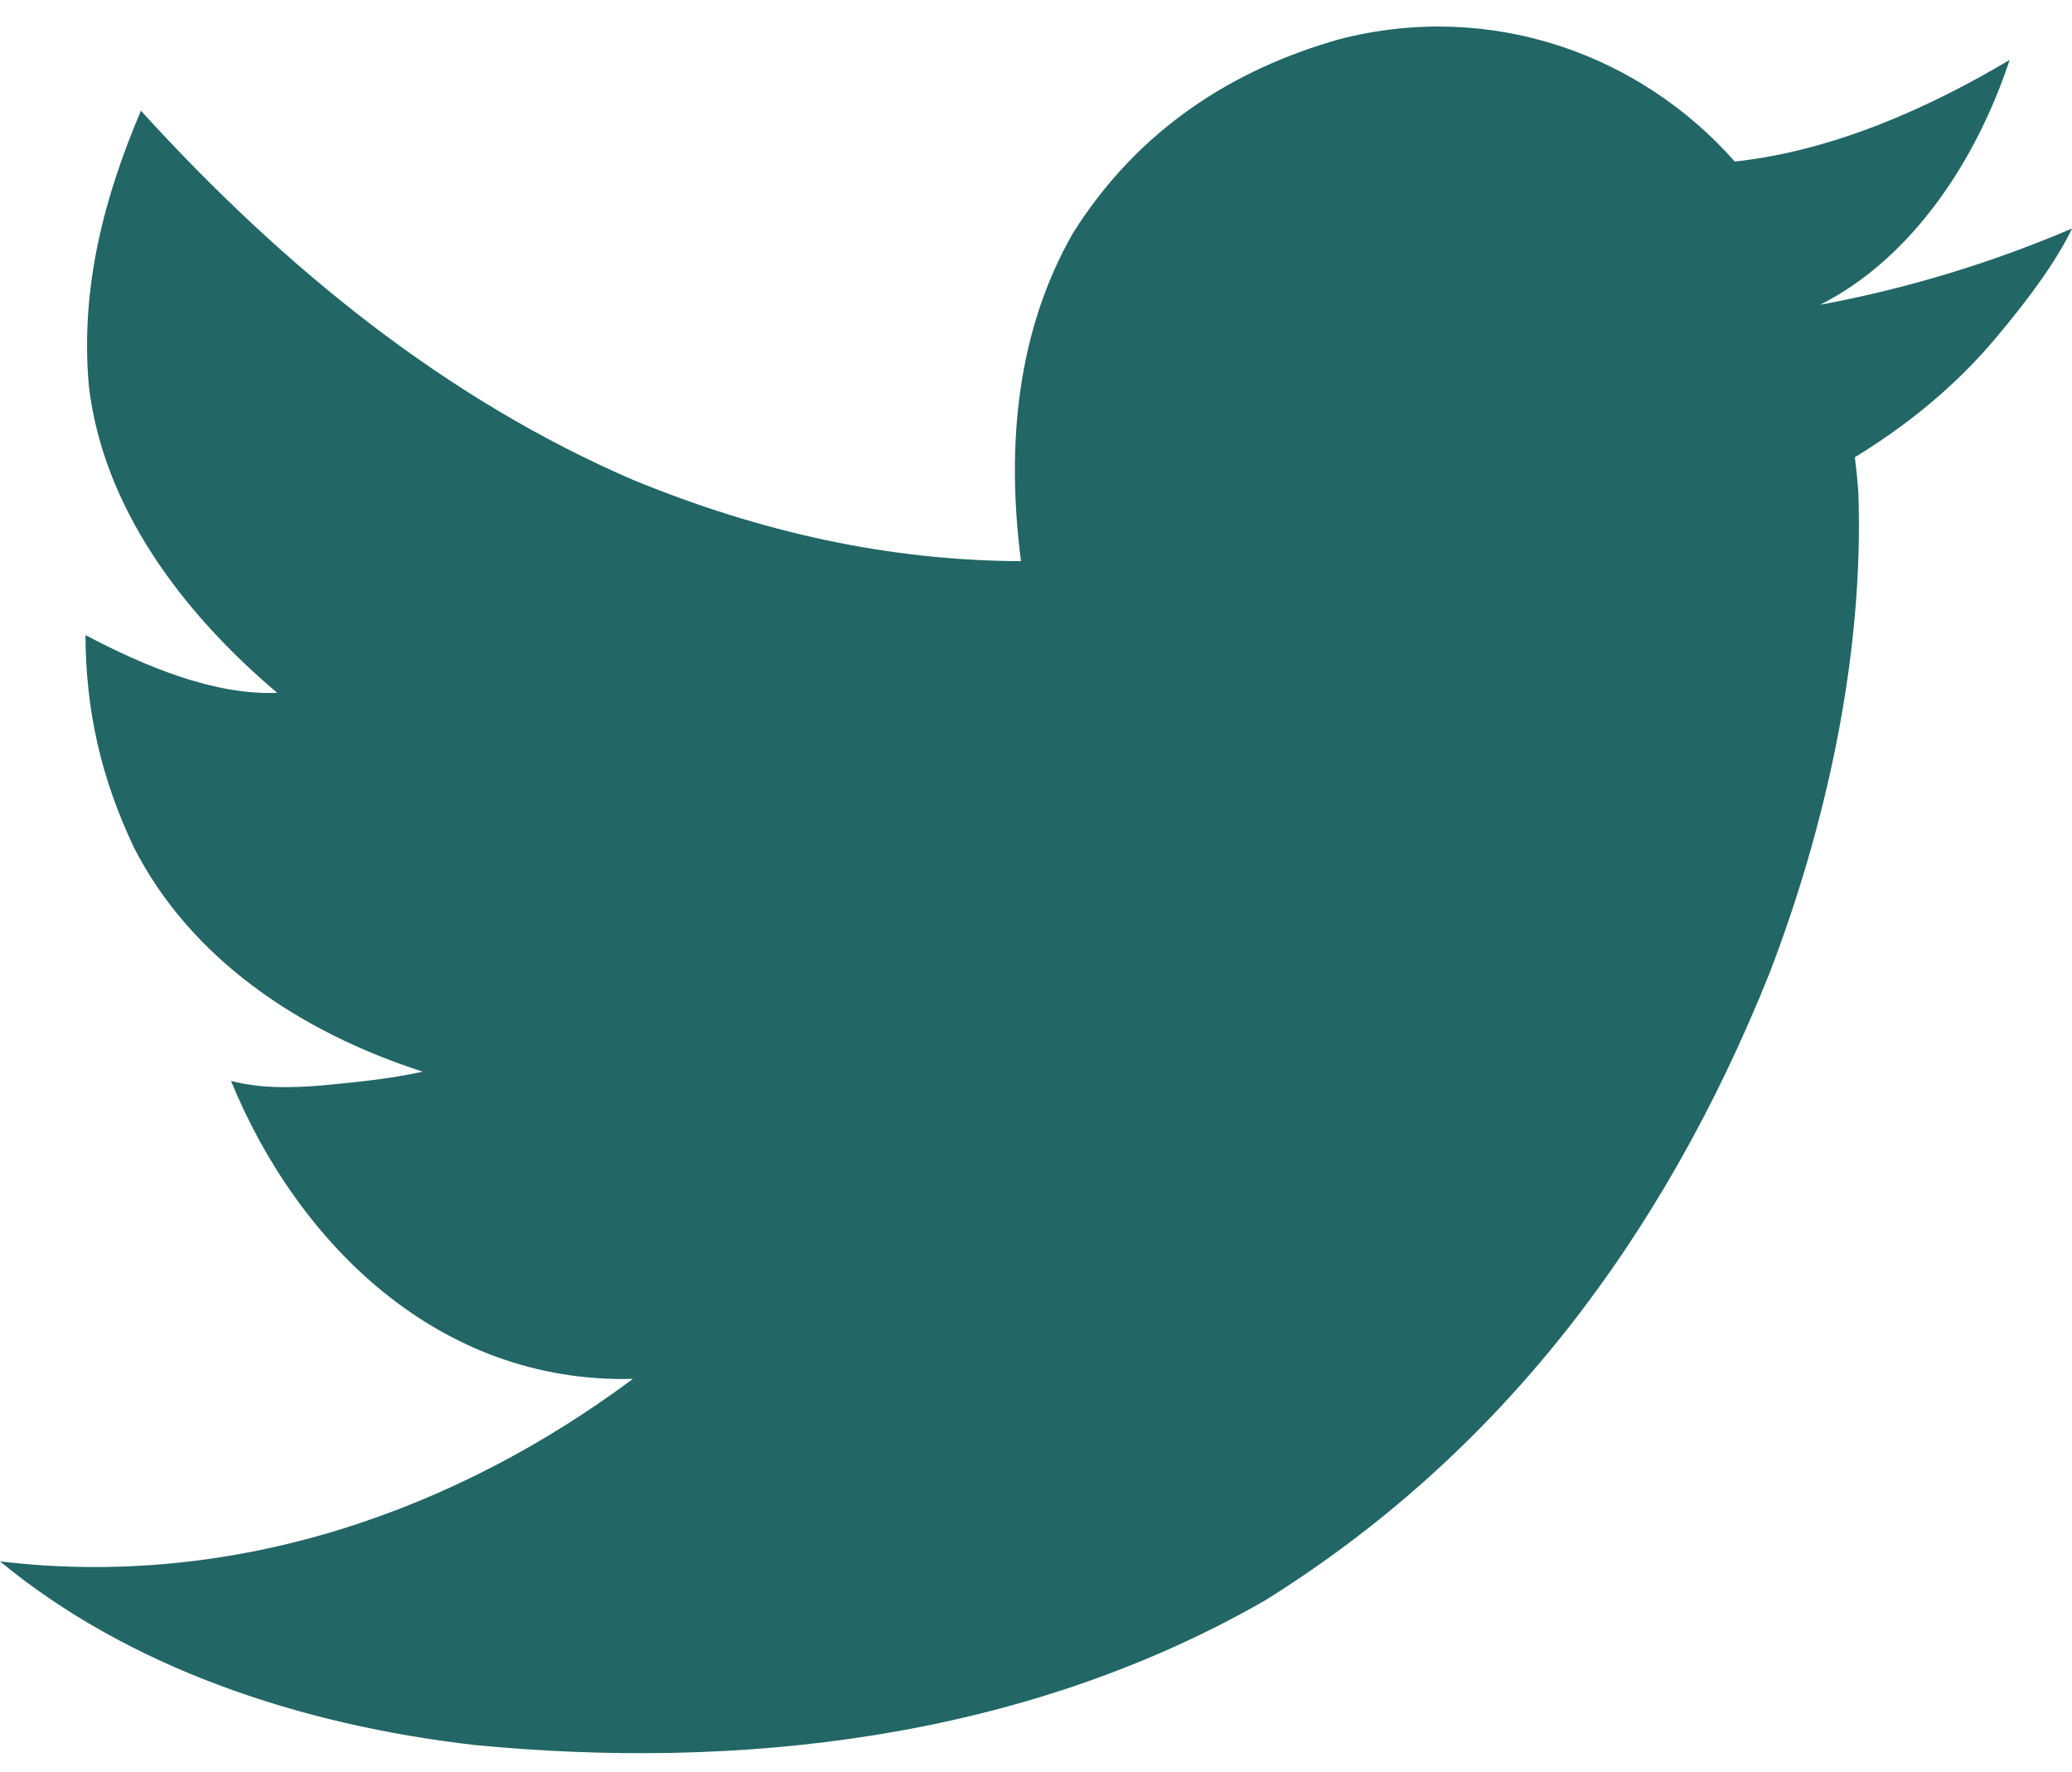
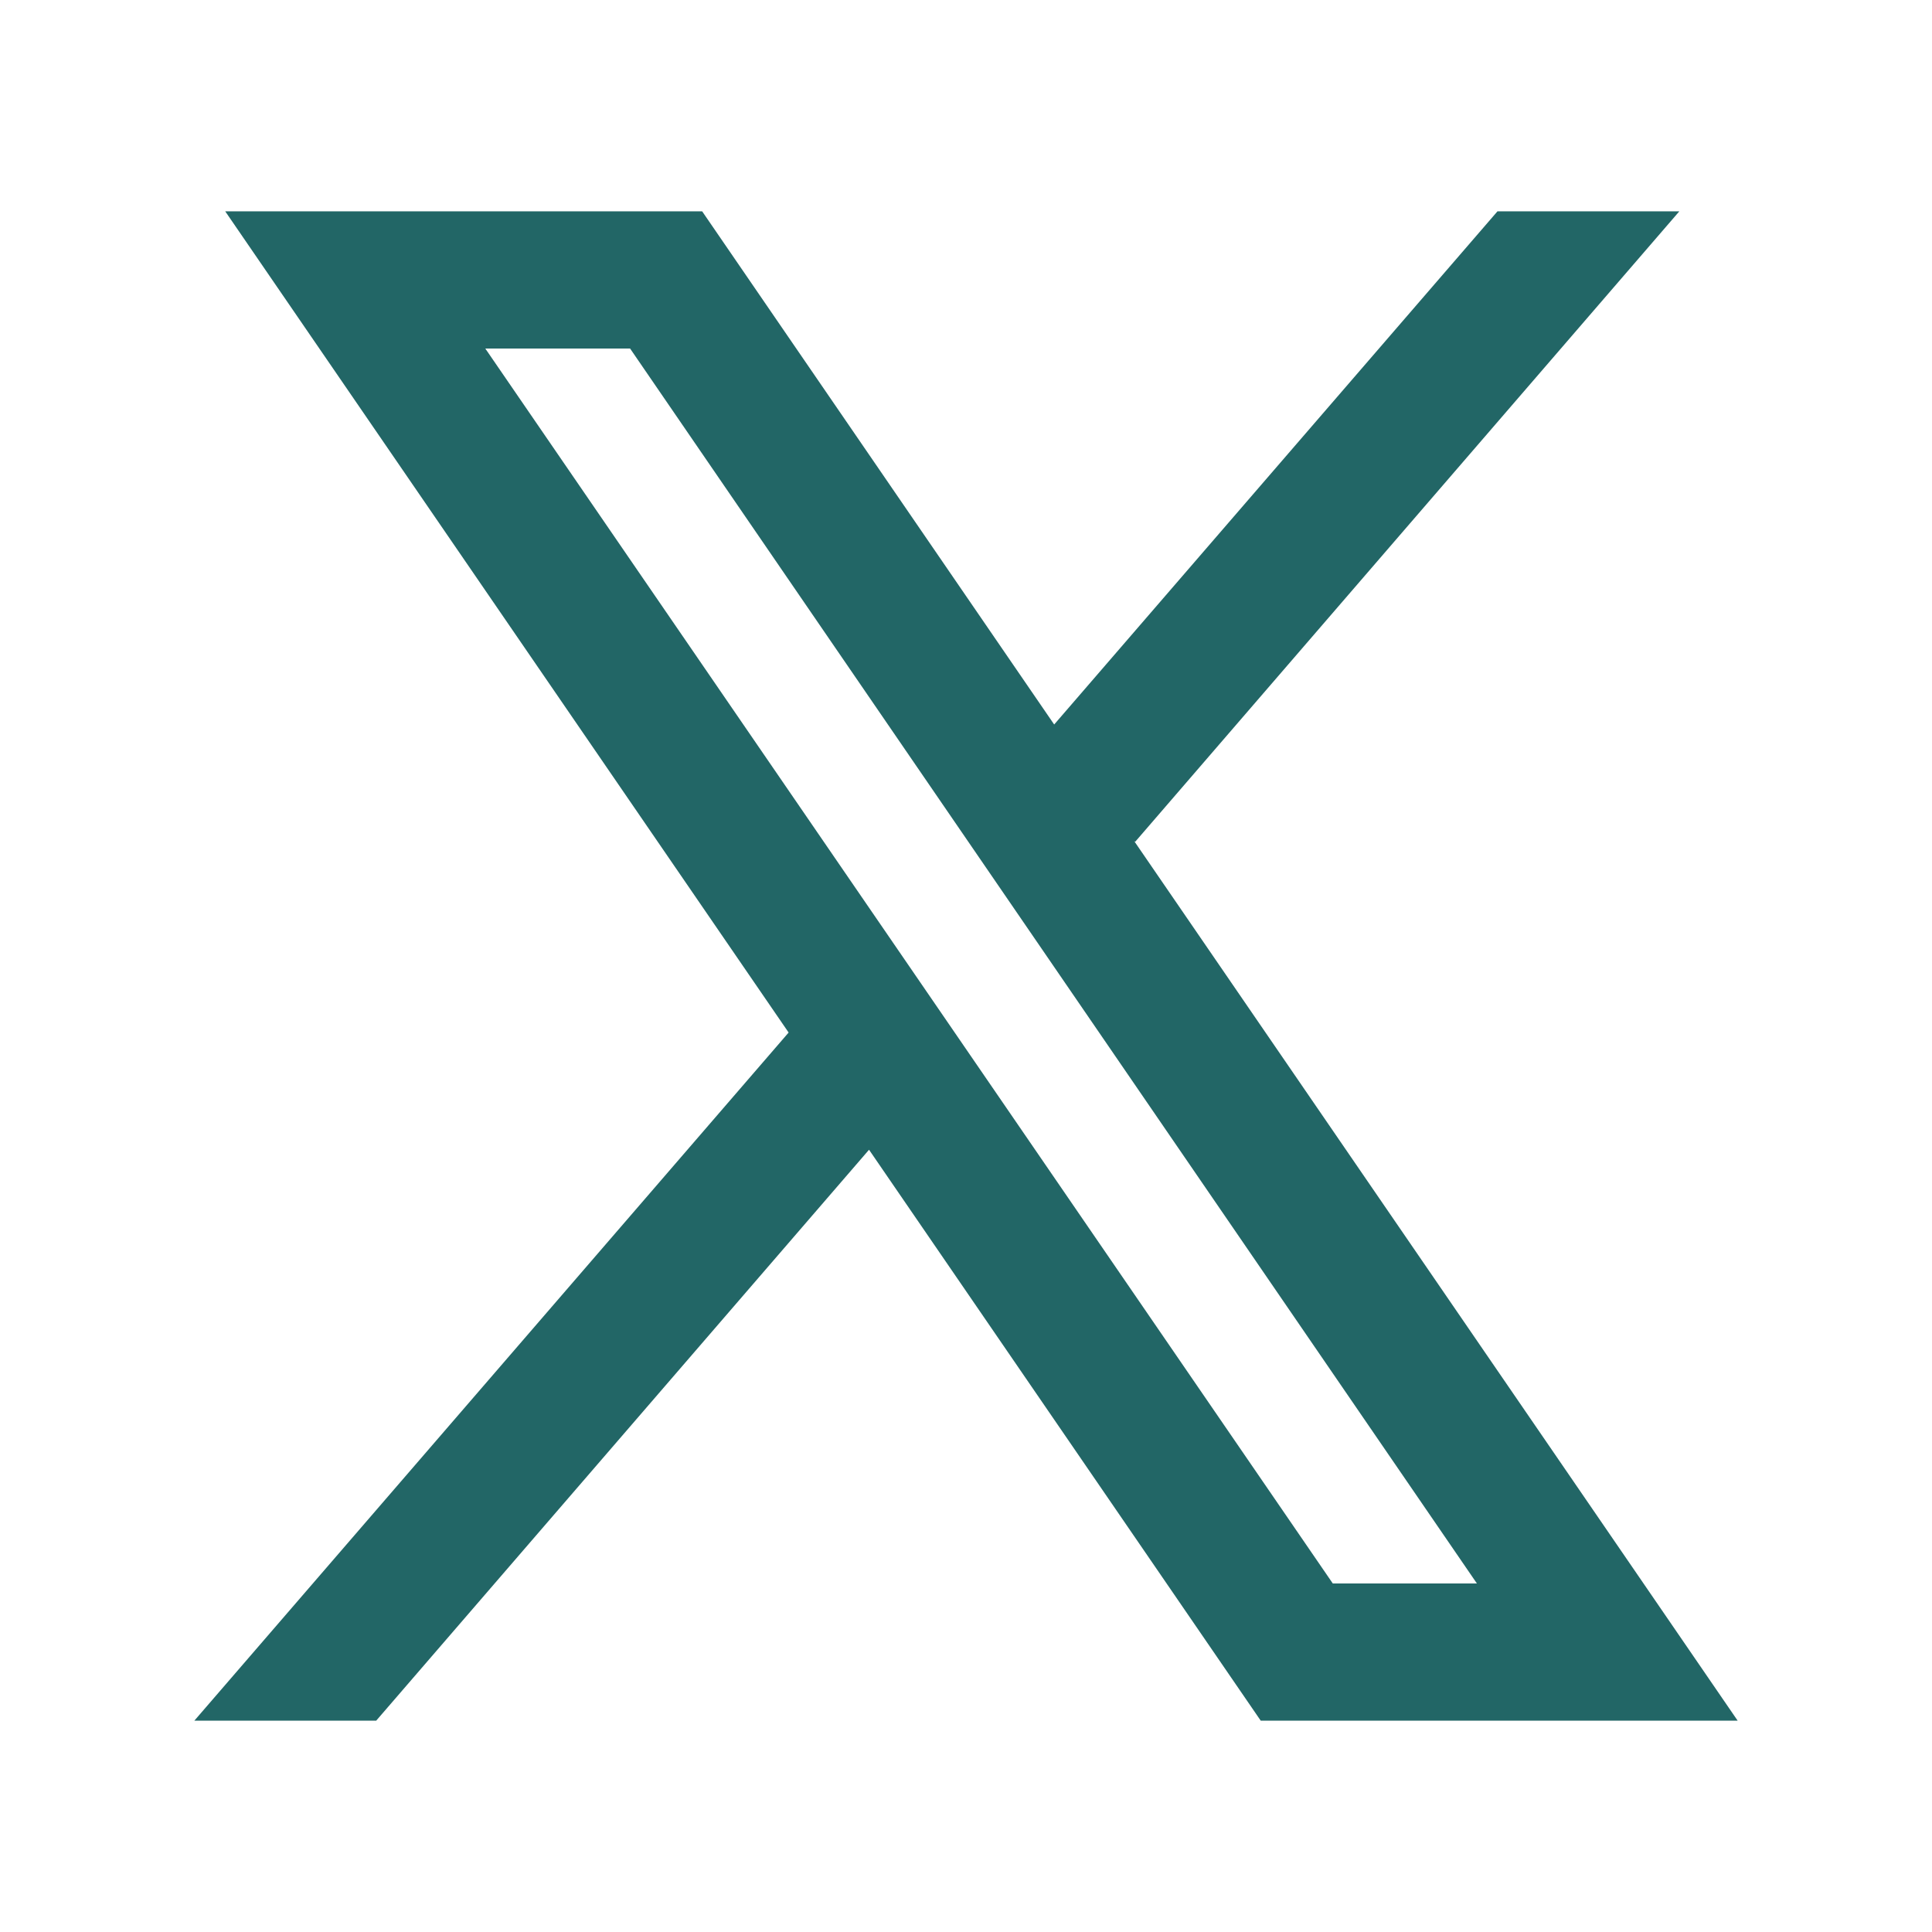
- <svg xmlns="http://www.w3.org/2000/svg" viewBox="0 0 1200 1026">
-   <path fill="#266" d="M1200 132.352c-8.026 16.946-22.966 38.351-44.816 64.214s-48.829 48.606-80.937 68.227c.893 7.135 1.562 13.824 2.007 20.067 3.463 96.12-19.56 195.847-51.505 278.93C962.831 718.262 867.954 842.585 732.441 927c-141.314 81.057-305.891 98.297-457.525 83.612C174.25 999.051 75.033 966.179 0 904.258c137.233 16.405 265.305-30.28 366.555-105.686-112.472 2.846-194.191-78.514-232.775-172.575 17.393 4.558 35.588 4.008 52.174 2.676 20.416-1.918 39.796-3.833 58.863-8.026C173.1 597.508 110.348 554.972 77.593 490.88 58.38 450.27 49.705 411.598 49.5 367.803c33.605 17.694 74.028 34.937 111.037 33.445-55.892-47.347-100.7-107.858-109.03-177.258-5.259-57.866 9.221-110.689 30.101-159.866 83.607 91.885 177.415 167.502 285.618 214.047 73.998 30.302 147.786 46.507 224.081 46.823-8.807-68.145-1.959-134.05 30.1-189.967 37.731-60.118 92.779-94.998 154.516-112.375C864.26 0 950.419 31.997 1004.686 93.555c58.521-6.321 114.58-32.283 159.197-58.863-18.958 57.41-55.874 114.492-109.699 141.806 51.248-9.49 100.15-24.661 145.816-44.146z" />
+ <svg xmlns="http://www.w3.org/2000/svg" viewBox="0 0 1024 1024">
+   <path fill="#266" fill-rule="evenodd" d="M921 912L601.11 445.745l.546.437L890.084 112h-96.385L558.738 384L372.15 112H119.367l298.648 435.31l-.036-.037L103 912h96.385l261.222-302.618L668.217 912zM333.96 184.727l448.827 654.546h-76.38l-449.19-654.546z" />
</svg>
